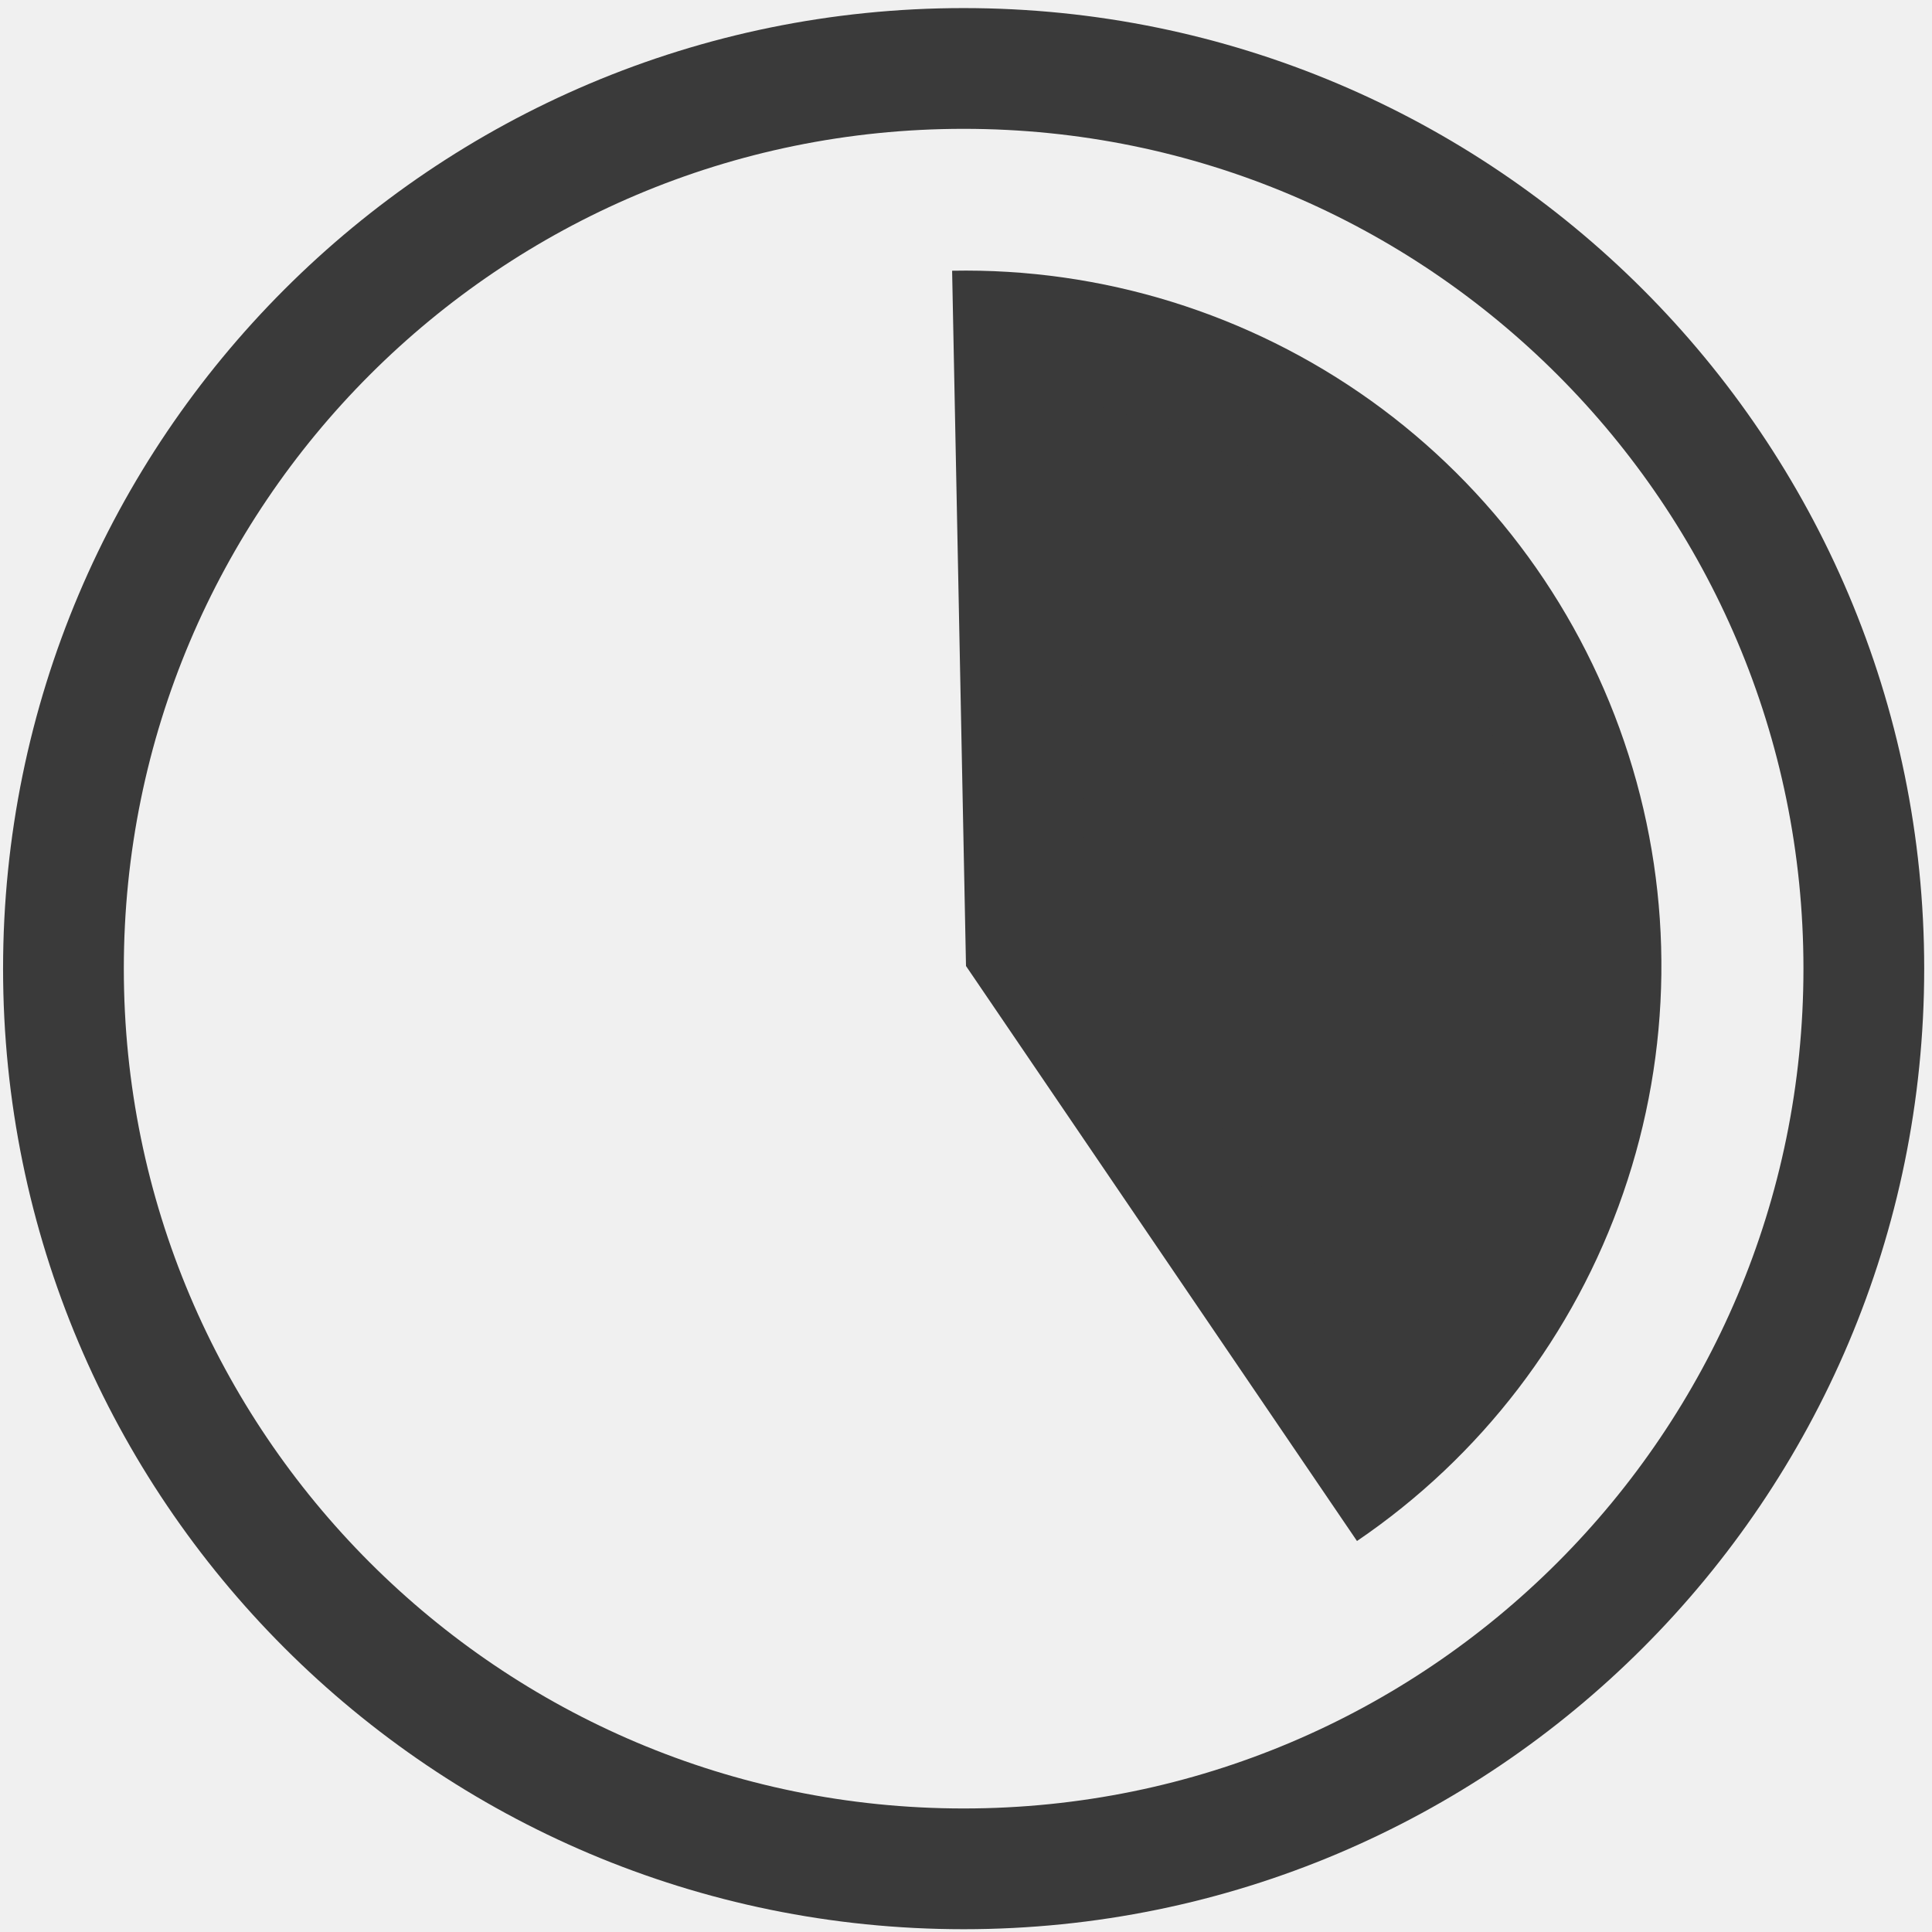
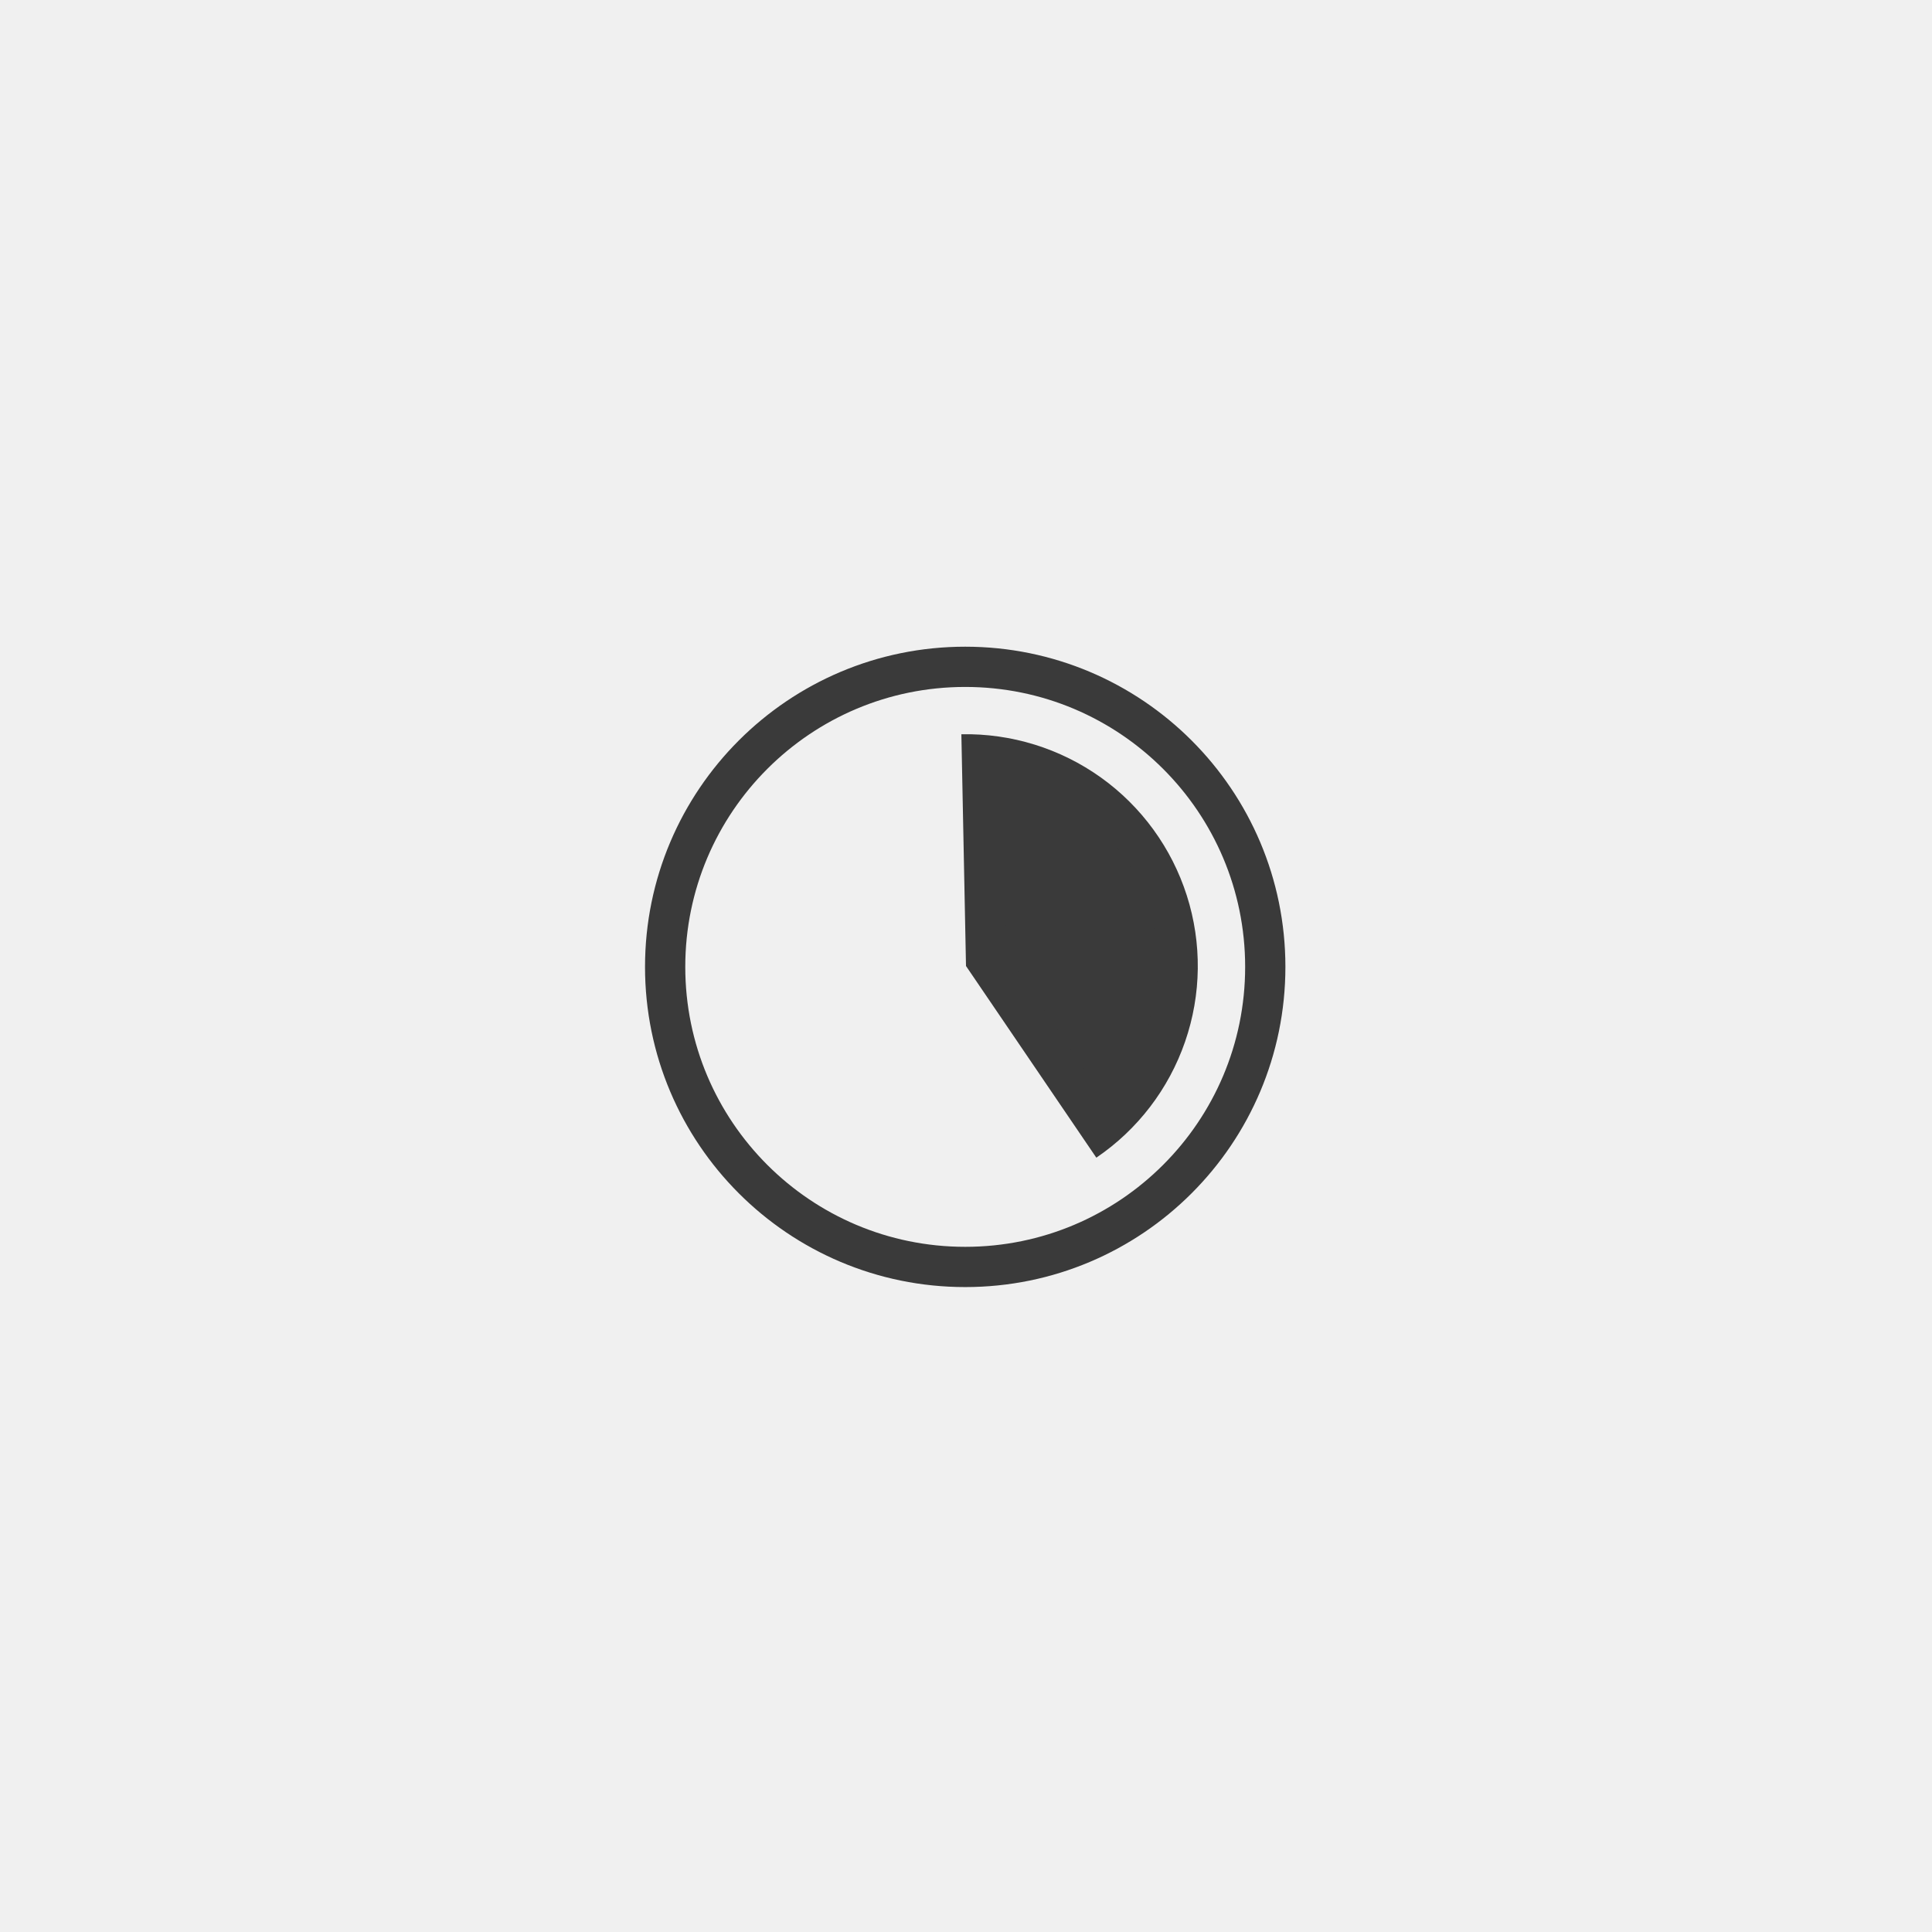
- <svg xmlns="http://www.w3.org/2000/svg" width="16" height="16" viewBox="0 0 16 16" fill="none">
-   <circle cx="7.98" cy="8.022" r="7.455" transform="rotate(-90 7.98019 8.02176)" stroke="#3A3A3A" />
-   <mask id="path-2-inside-1_846_7080" fill="white">
-     <path d="M11.238 12.762C12.264 12.065 13.038 11.054 13.443 9.88C13.849 8.707 13.864 7.434 13.487 6.252C13.11 5.069 12.361 4.039 11.352 3.317C10.342 2.595 9.126 2.218 7.885 2.242L8 8L11.238 12.762Z" />
+ <svg xmlns="http://www.w3.org/2000/svg" width="48" height="48" viewBox="0 0 48 48" fill="none">
+   <circle cx="23.98" cy="24.022" r="7.455" transform="rotate(-90 23.9802 24.0218)" stroke="#3A3A3A" />
+   <mask id="path-2-inside-1_207_36049" fill="white">
+     <path d="M27.238 28.762C28.264 28.065 29.038 27.054 29.443 25.88C29.849 24.707 29.864 23.434 29.487 22.252C29.11 21.069 28.361 20.039 27.352 19.317C26.342 18.595 25.126 18.218 23.885 18.242L24 24L27.238 28.762Z" />
  </mask>
-   <path d="M11.238 12.762C12.264 12.065 13.038 11.054 13.443 9.88C13.849 8.707 13.864 7.434 13.487 6.252C13.11 5.069 12.361 4.039 11.352 3.317C10.342 2.595 9.126 2.218 7.885 2.242L8 8L11.238 12.762Z" fill="#3A3A3A" stroke="#3A3A3A" stroke-width="2" mask="url(#path-2-inside-1_846_7080)" />
+   <path d="M27.238 28.762C28.264 28.065 29.038 27.054 29.443 25.88C29.849 24.707 29.864 23.434 29.487 22.252C29.11 21.069 28.361 20.039 27.352 19.317C26.342 18.595 25.126 18.218 23.885 18.242L24 24L27.238 28.762Z" fill="#3A3A3A" stroke="#3A3A3A" stroke-width="2" mask="url(#path-2-inside-1_207_36049)" />
</svg>
